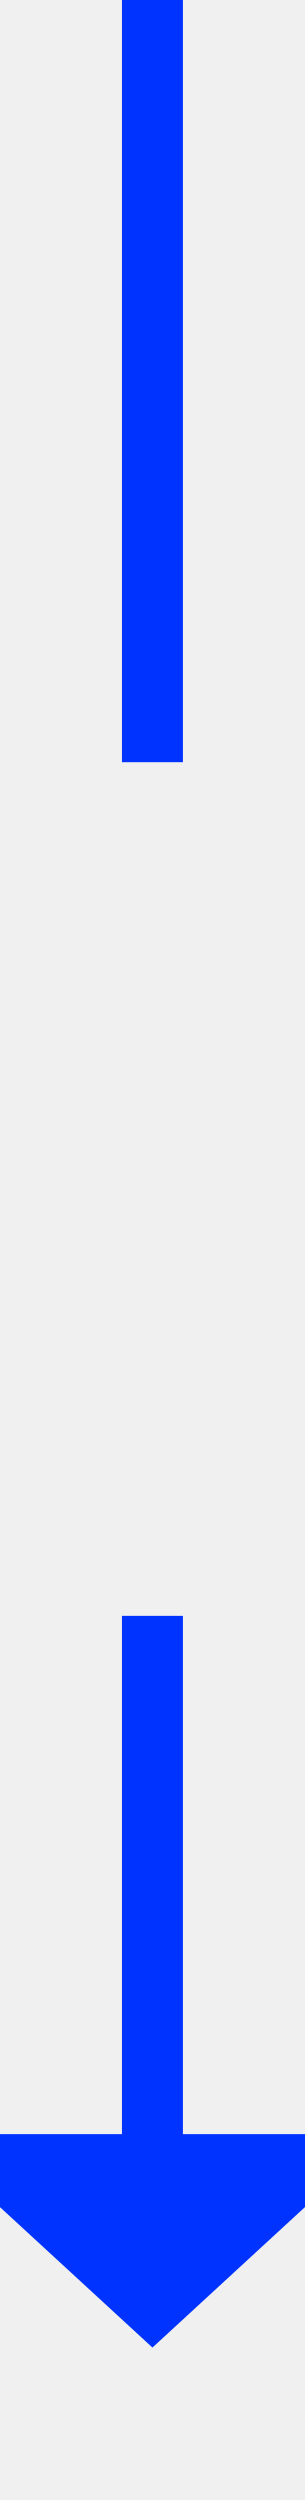
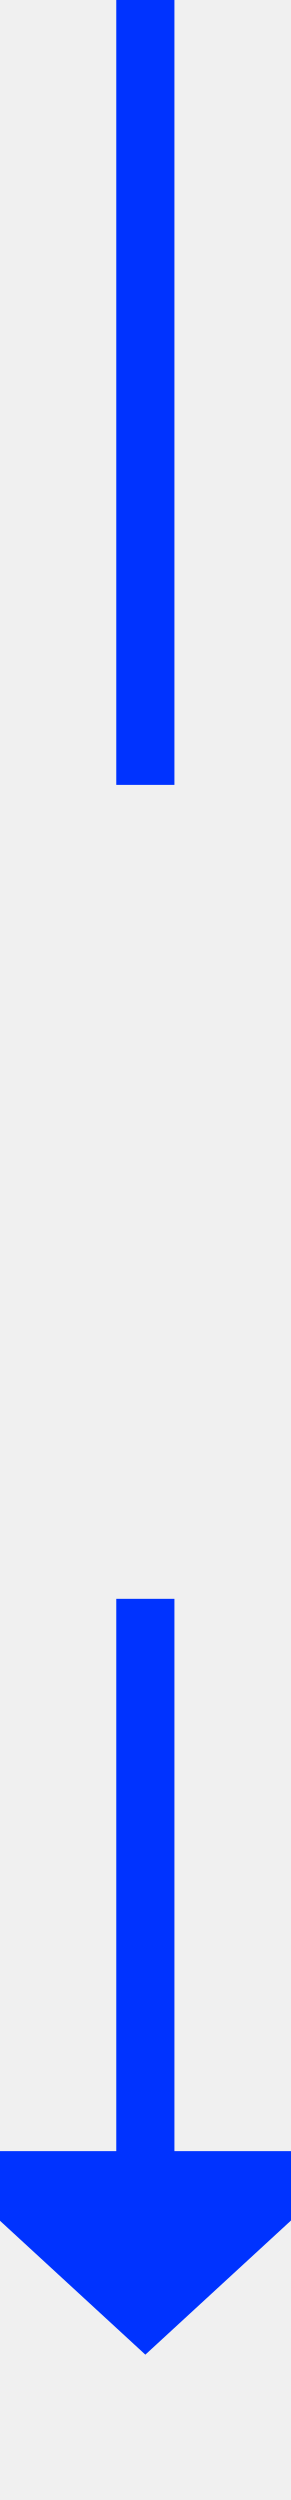
- <svg xmlns="http://www.w3.org/2000/svg" version="1.1" width="10px" height="82px" preserveAspectRatio="xMidYMin meet" viewBox="140 922  8 82">
+ <svg xmlns="http://www.w3.org/2000/svg" version="1.1" width="10px" height="86px" preserveAspectRatio="xMidYMin meet" viewBox="391 213  8 86">
  <defs>
-     <mask fill="white" id="clip47">
-       <path d="M 120.5 947  L 167.5 947  L 167.5 975  L 120.5 975  Z M 120.5 922  L 167.5 922  L 167.5 1009  L 120.5 1009  Z " fill-rule="evenodd" />
+     <mask fill="white" id="clip43">
+       <path d="M 371.5 240  L 418.5 240  L 418.5 268  L 371.5 268  Z M 371.5 213  L 418.5 213  L 418.5 304  L 371.5 304  Z " fill-rule="evenodd" />
    </mask>
  </defs>
-   <path d="M 144 947  L 144 922  M 144 975  L 144 993  " stroke-width="2" stroke="#0033ff" fill="none" />
-   <path d="M 136.4 992  L 144 999  L 151.6 992  L 136.4 992  Z " fill-rule="nonzero" fill="#0033ff" stroke="none" mask="url(#clip47)" />
+   <path d="M 395 240  L 395 213  M 395 268  L 395 288  " stroke-width="2" stroke="#0033ff" fill="none" />
+   <path d="M 387.4 287  L 395 294  L 402.6 287  L 387.4 287  Z " fill-rule="nonzero" fill="#0033ff" stroke="none" mask="url(#clip43)" />
</svg>
